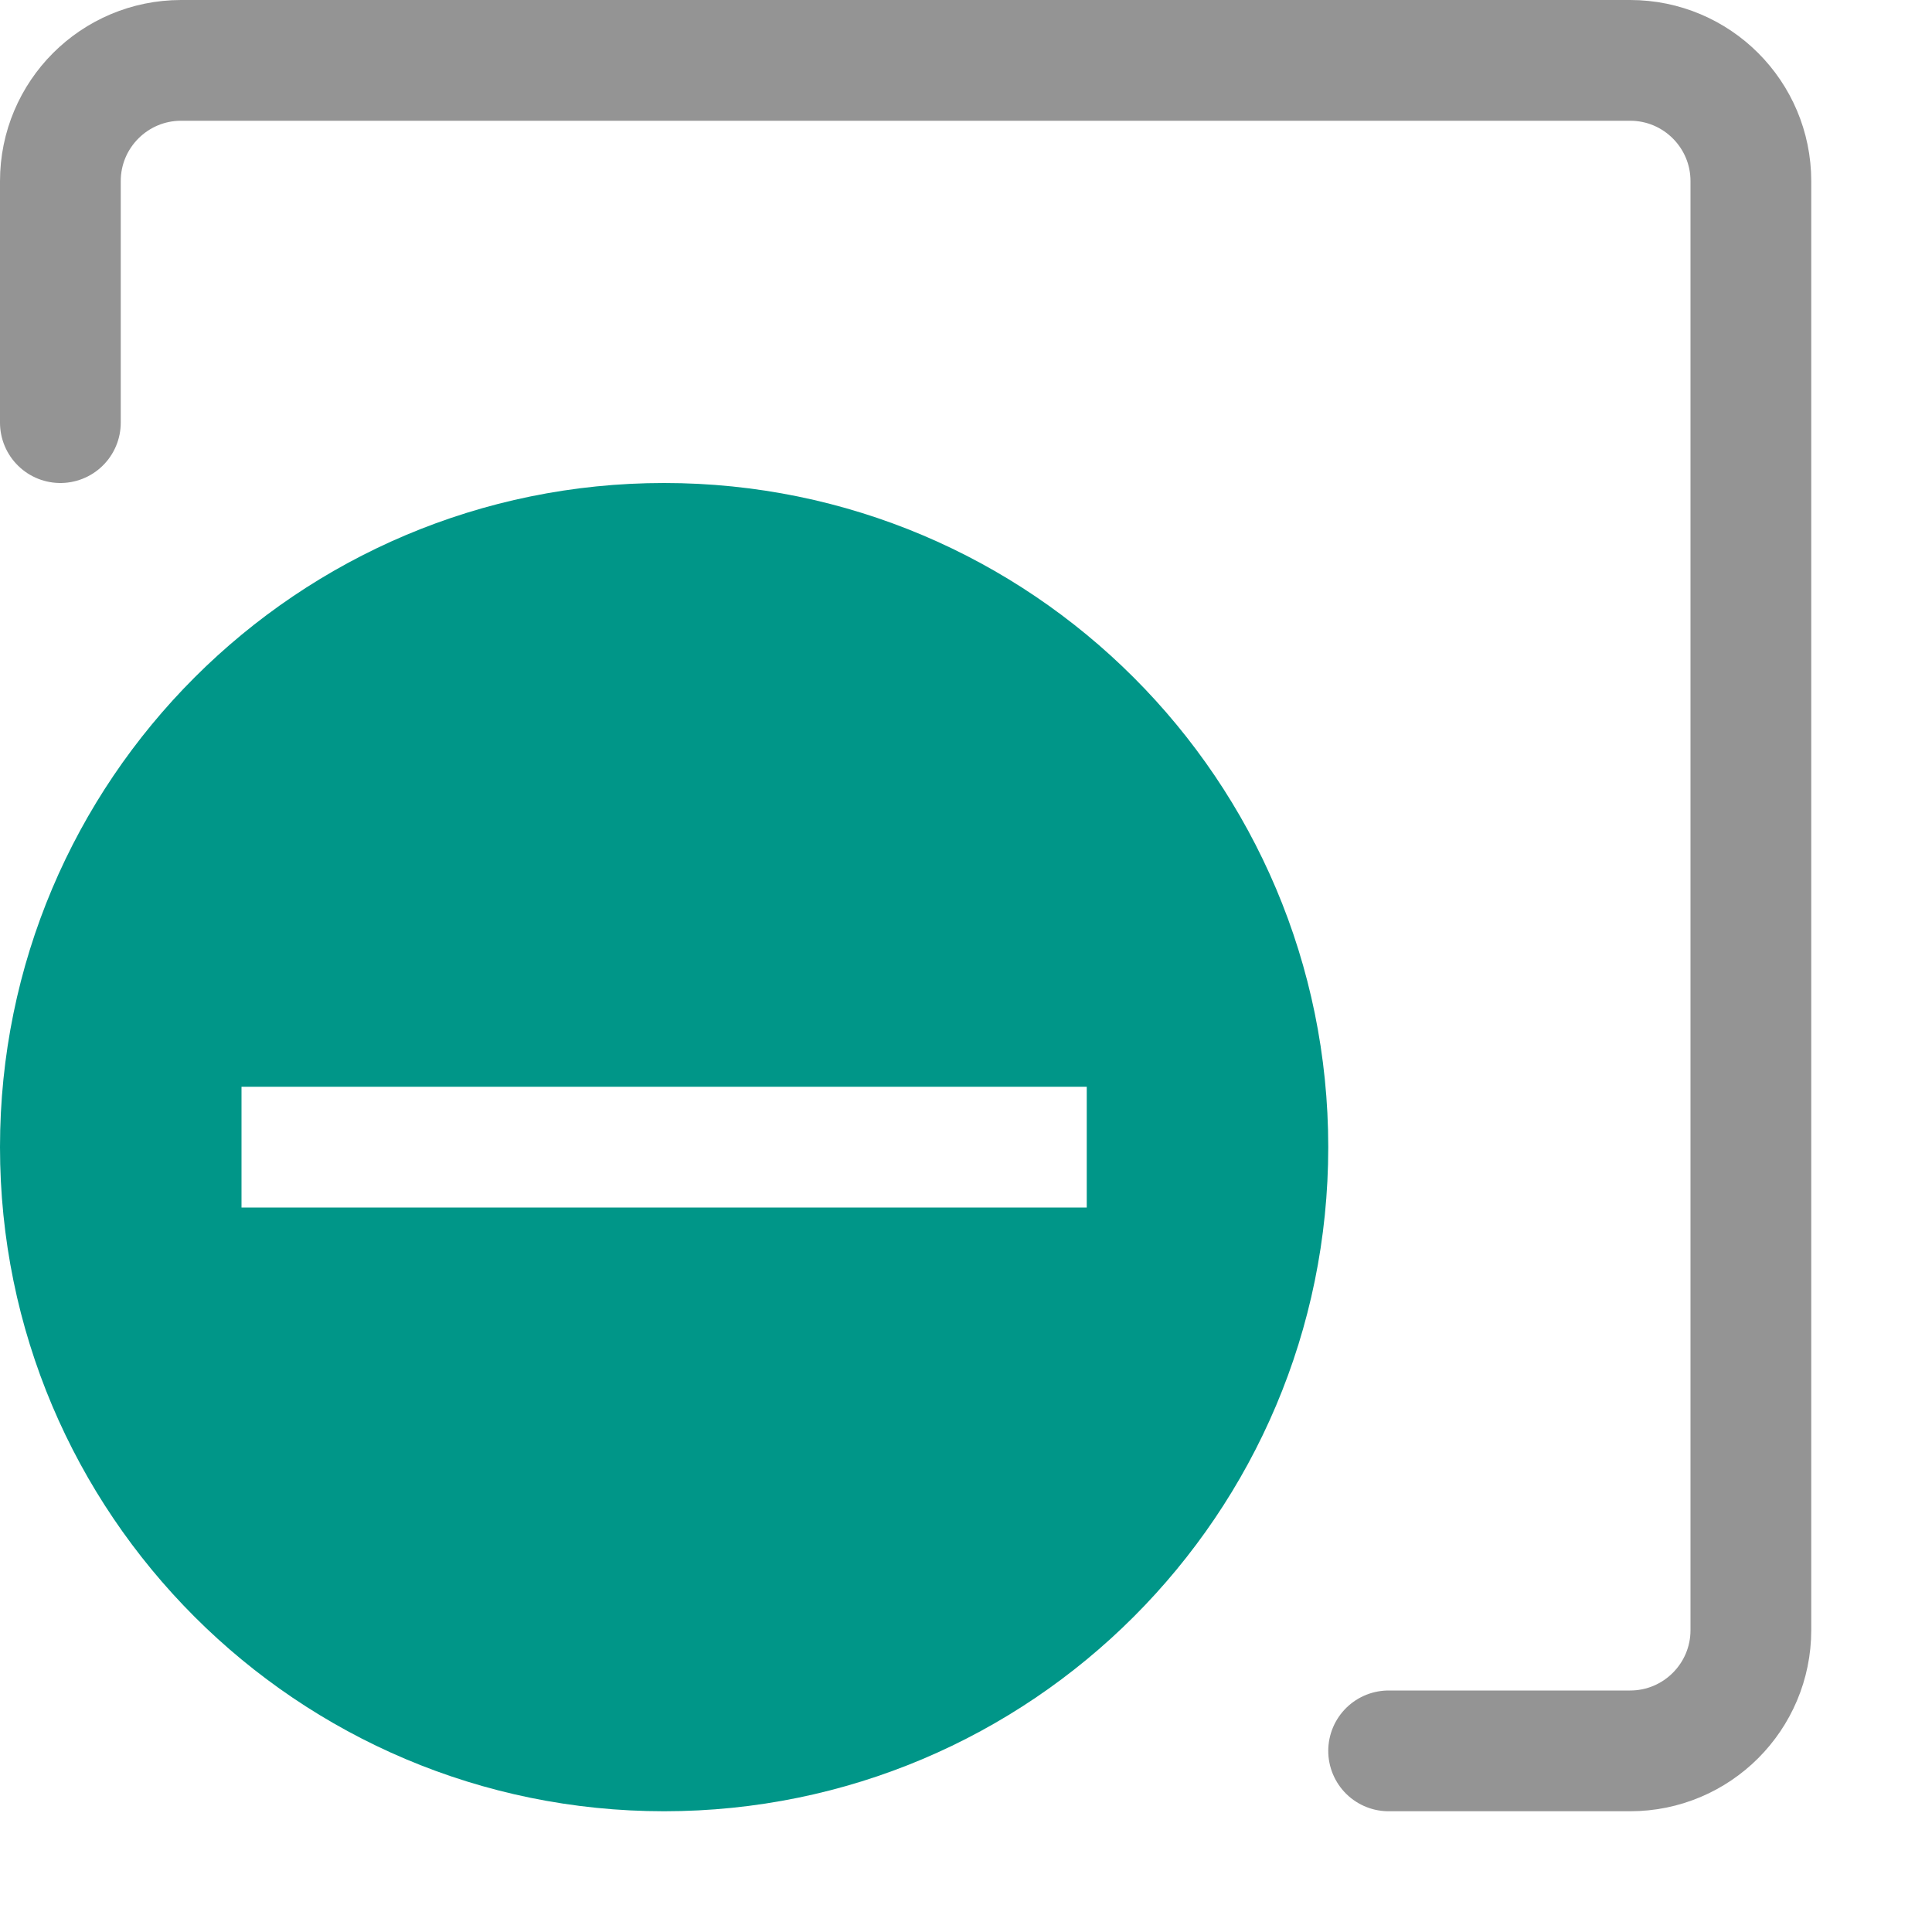
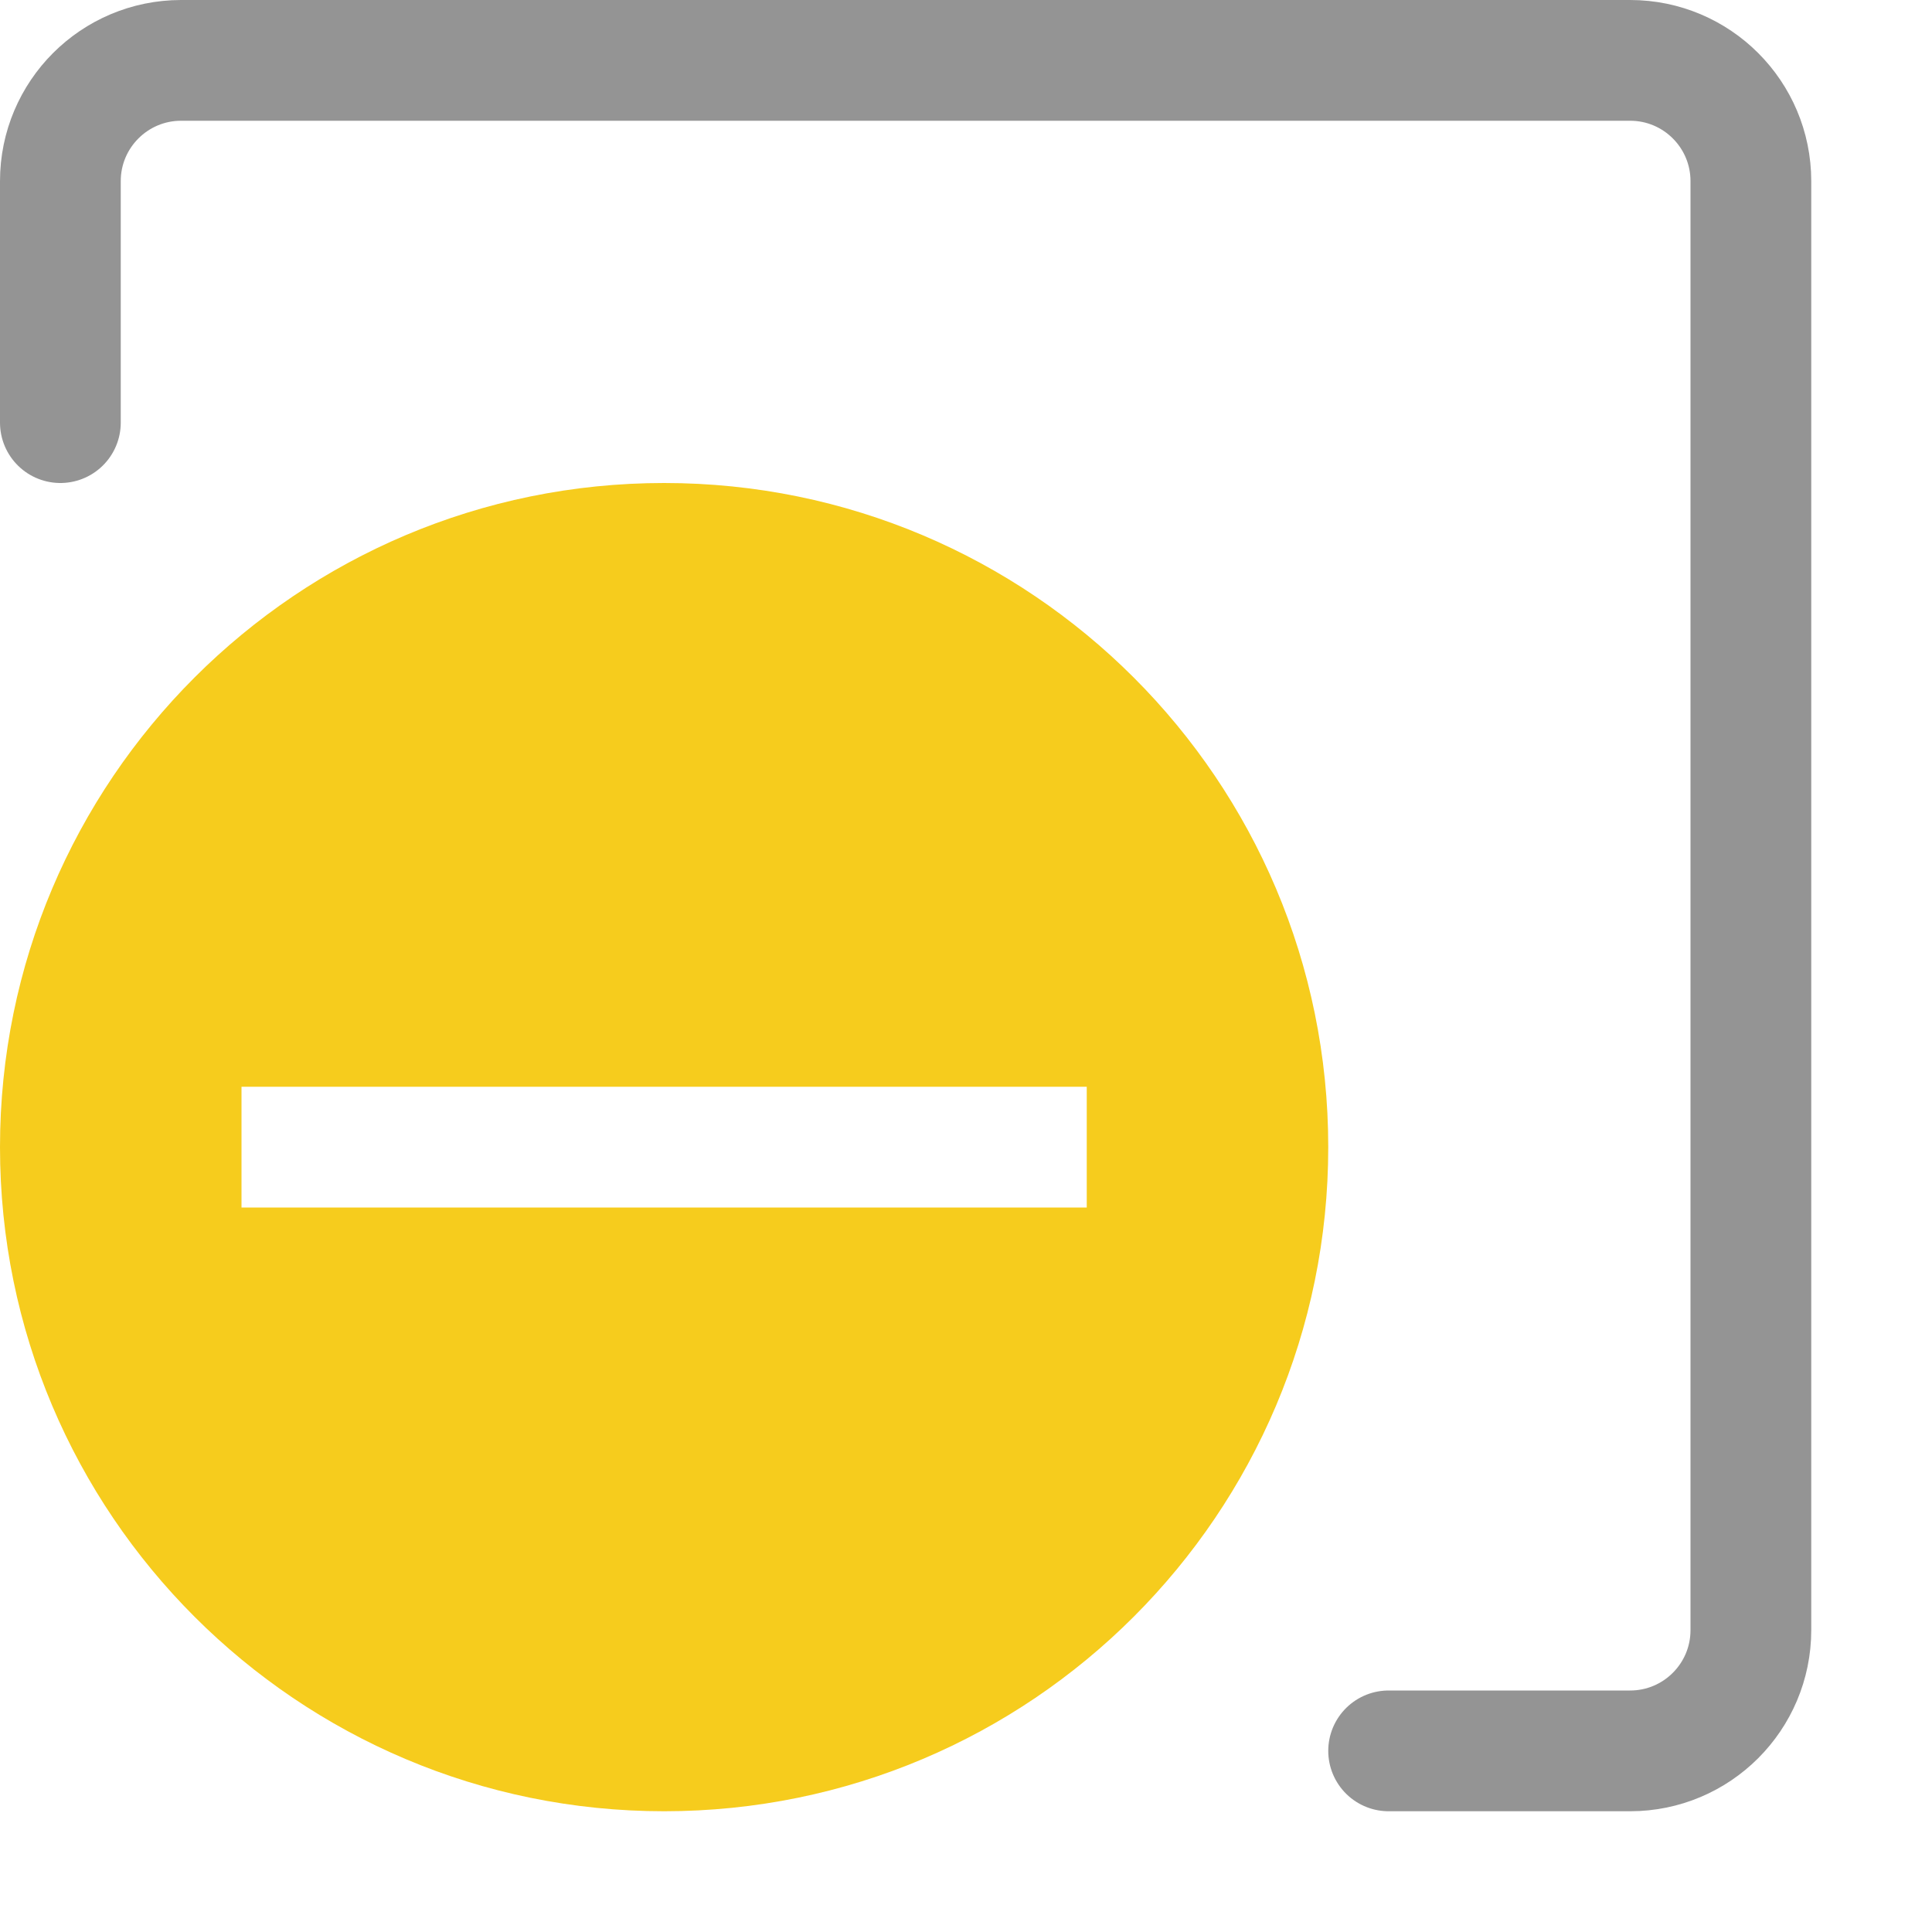
<svg xmlns="http://www.w3.org/2000/svg" width="16" height="16" viewBox="0 0 16 16">
  <path d="M.5,3.5v-2a1,1,0,0,1,1-1h12a1,1,0,0,1,1,1v12a1,1,0,0,1-1,1h-2" style="fill:none;stroke:#949494;stroke-linecap:round;stroke-linejoin:round" />
-   <path d="M5.5,4h0A5.5,5.5,0,0,0,0,9.5H0A5.5,5.5,0,0,0,5.5,15h0A5.5,5.5,0,0,0,11,9.5h0A5.5,5.5,0,0,0,5.5,4ZM9,10H2V9H9Z" style="fill:#009688" />
+   <path d="M5.5,4h0A5.5,5.5,0,0,0,0,9.5H0A5.5,5.5,0,0,0,5.5,15h0A5.5,5.5,0,0,0,11,9.5h0A5.5,5.5,0,0,0,5.5,4ZM9,10H2V9H9Z" style="fill:#f6cc1d" />
</svg>
